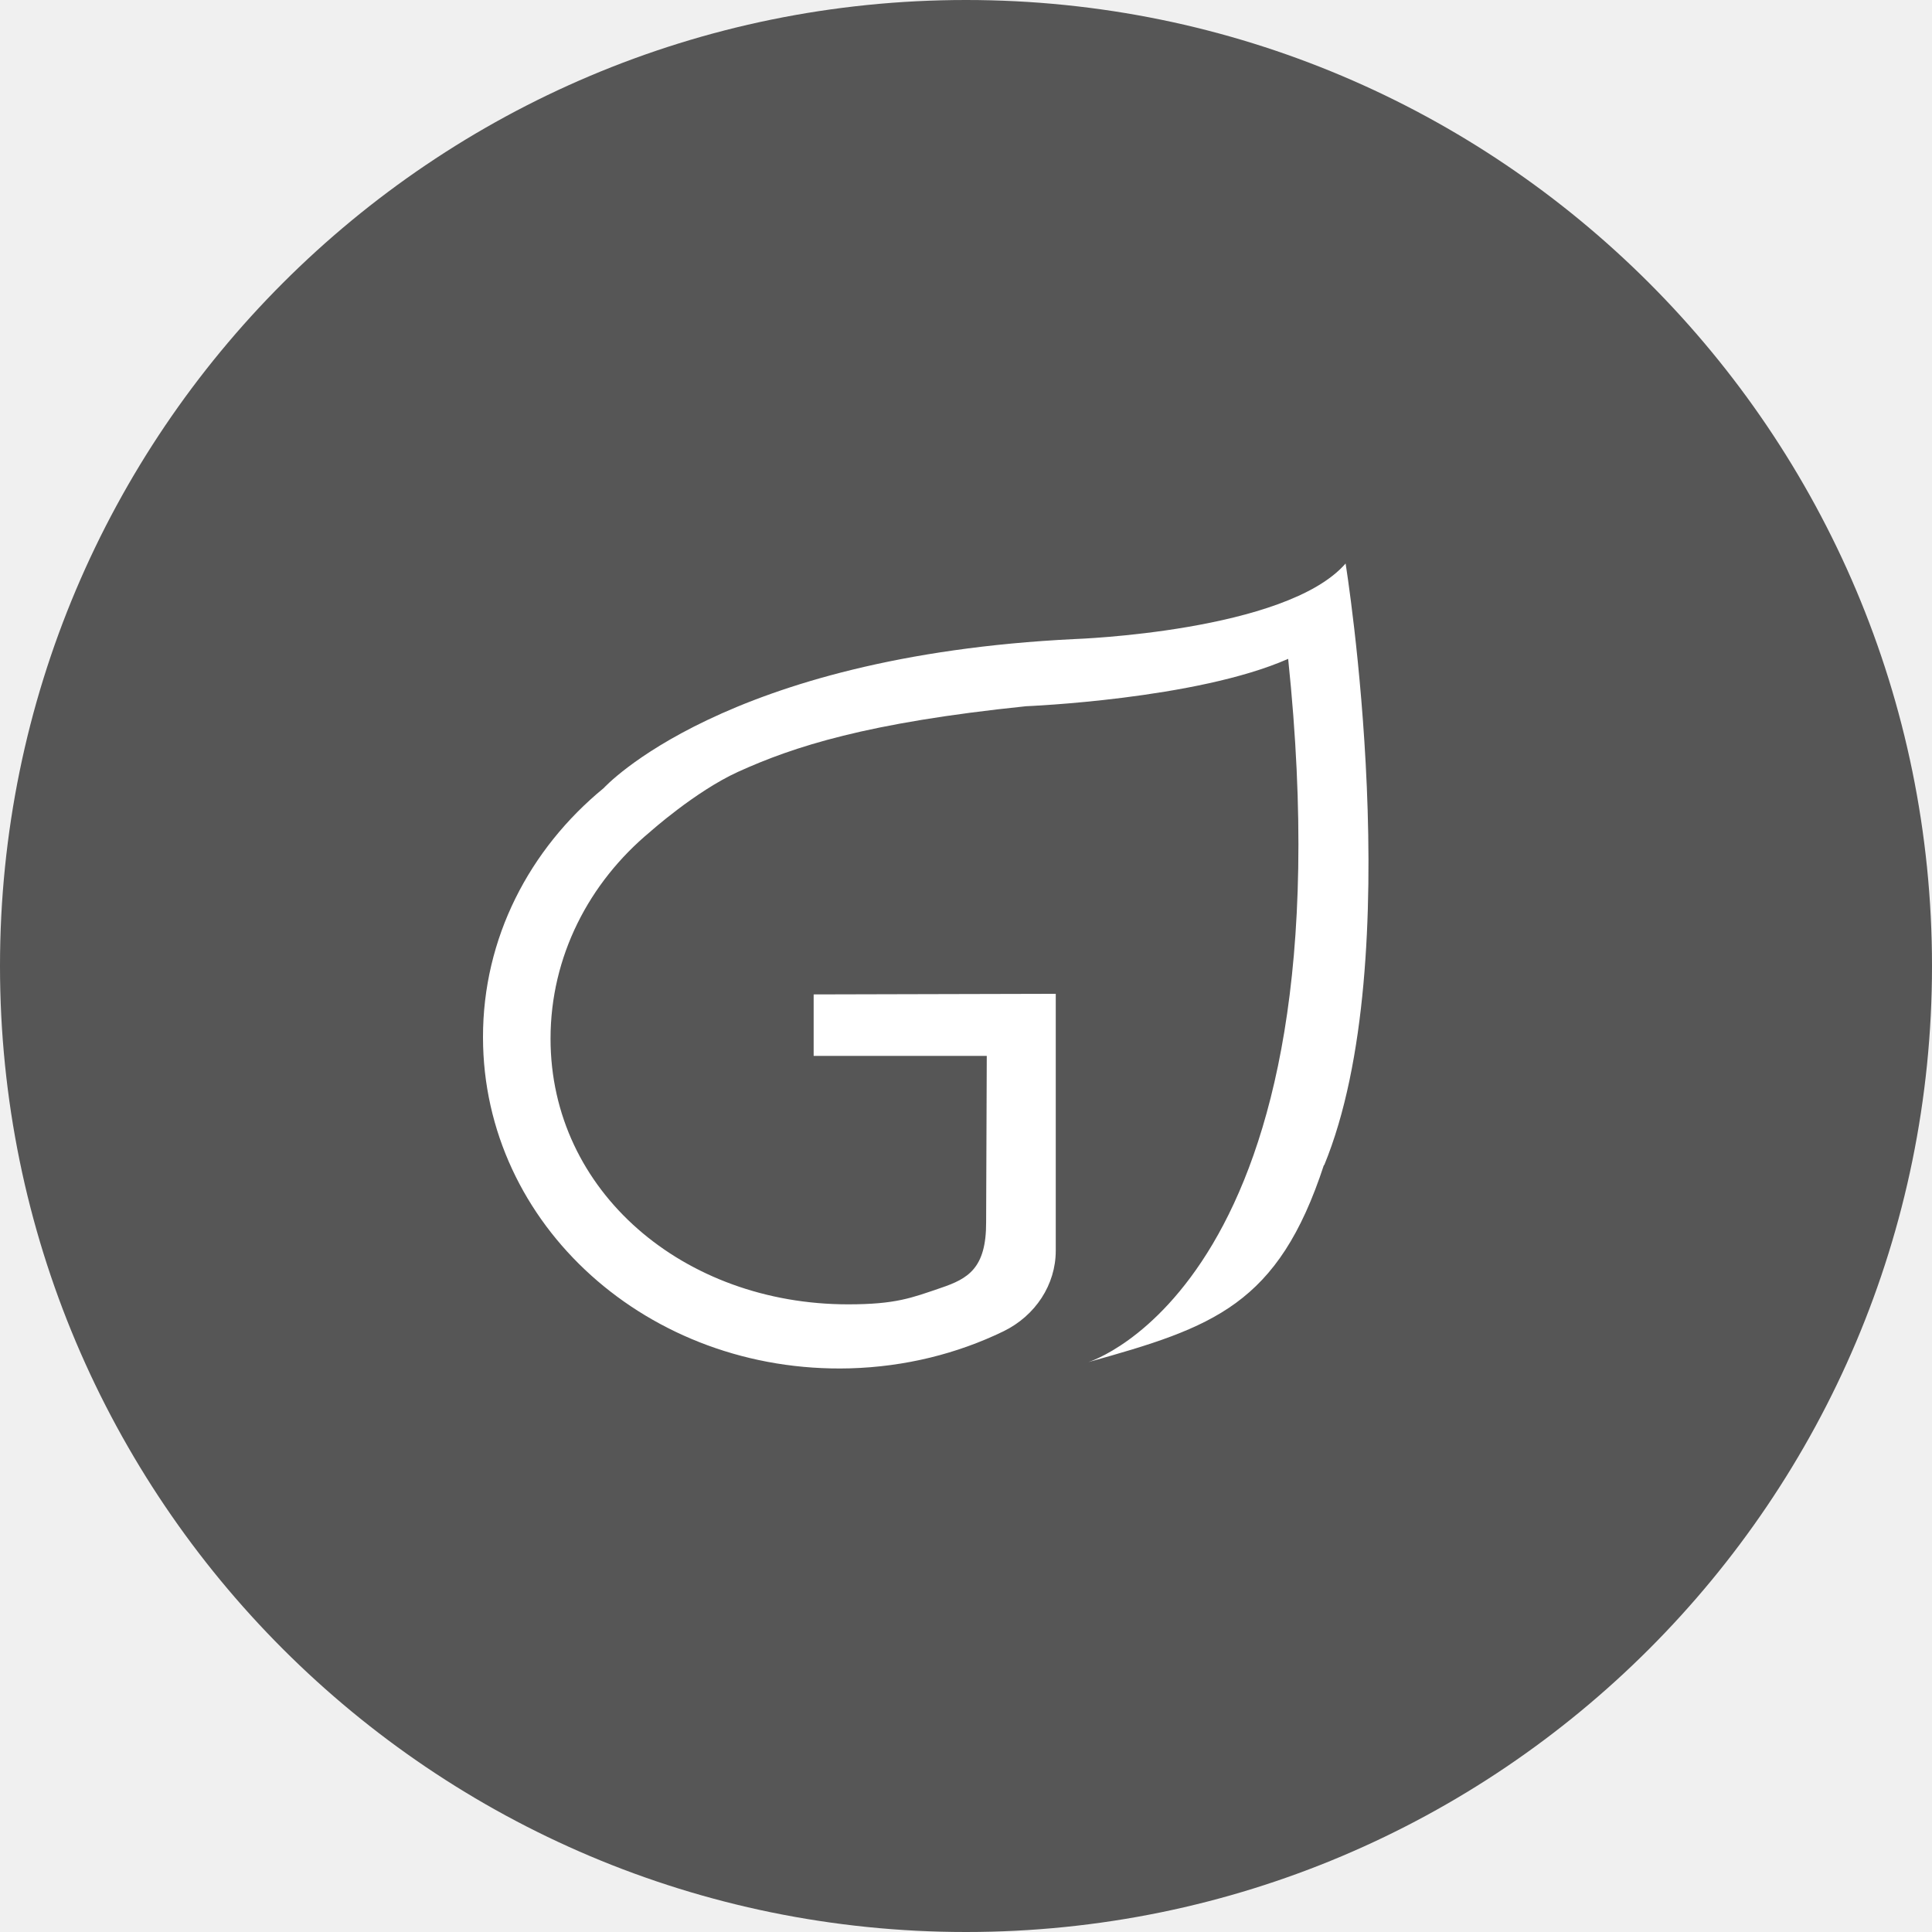
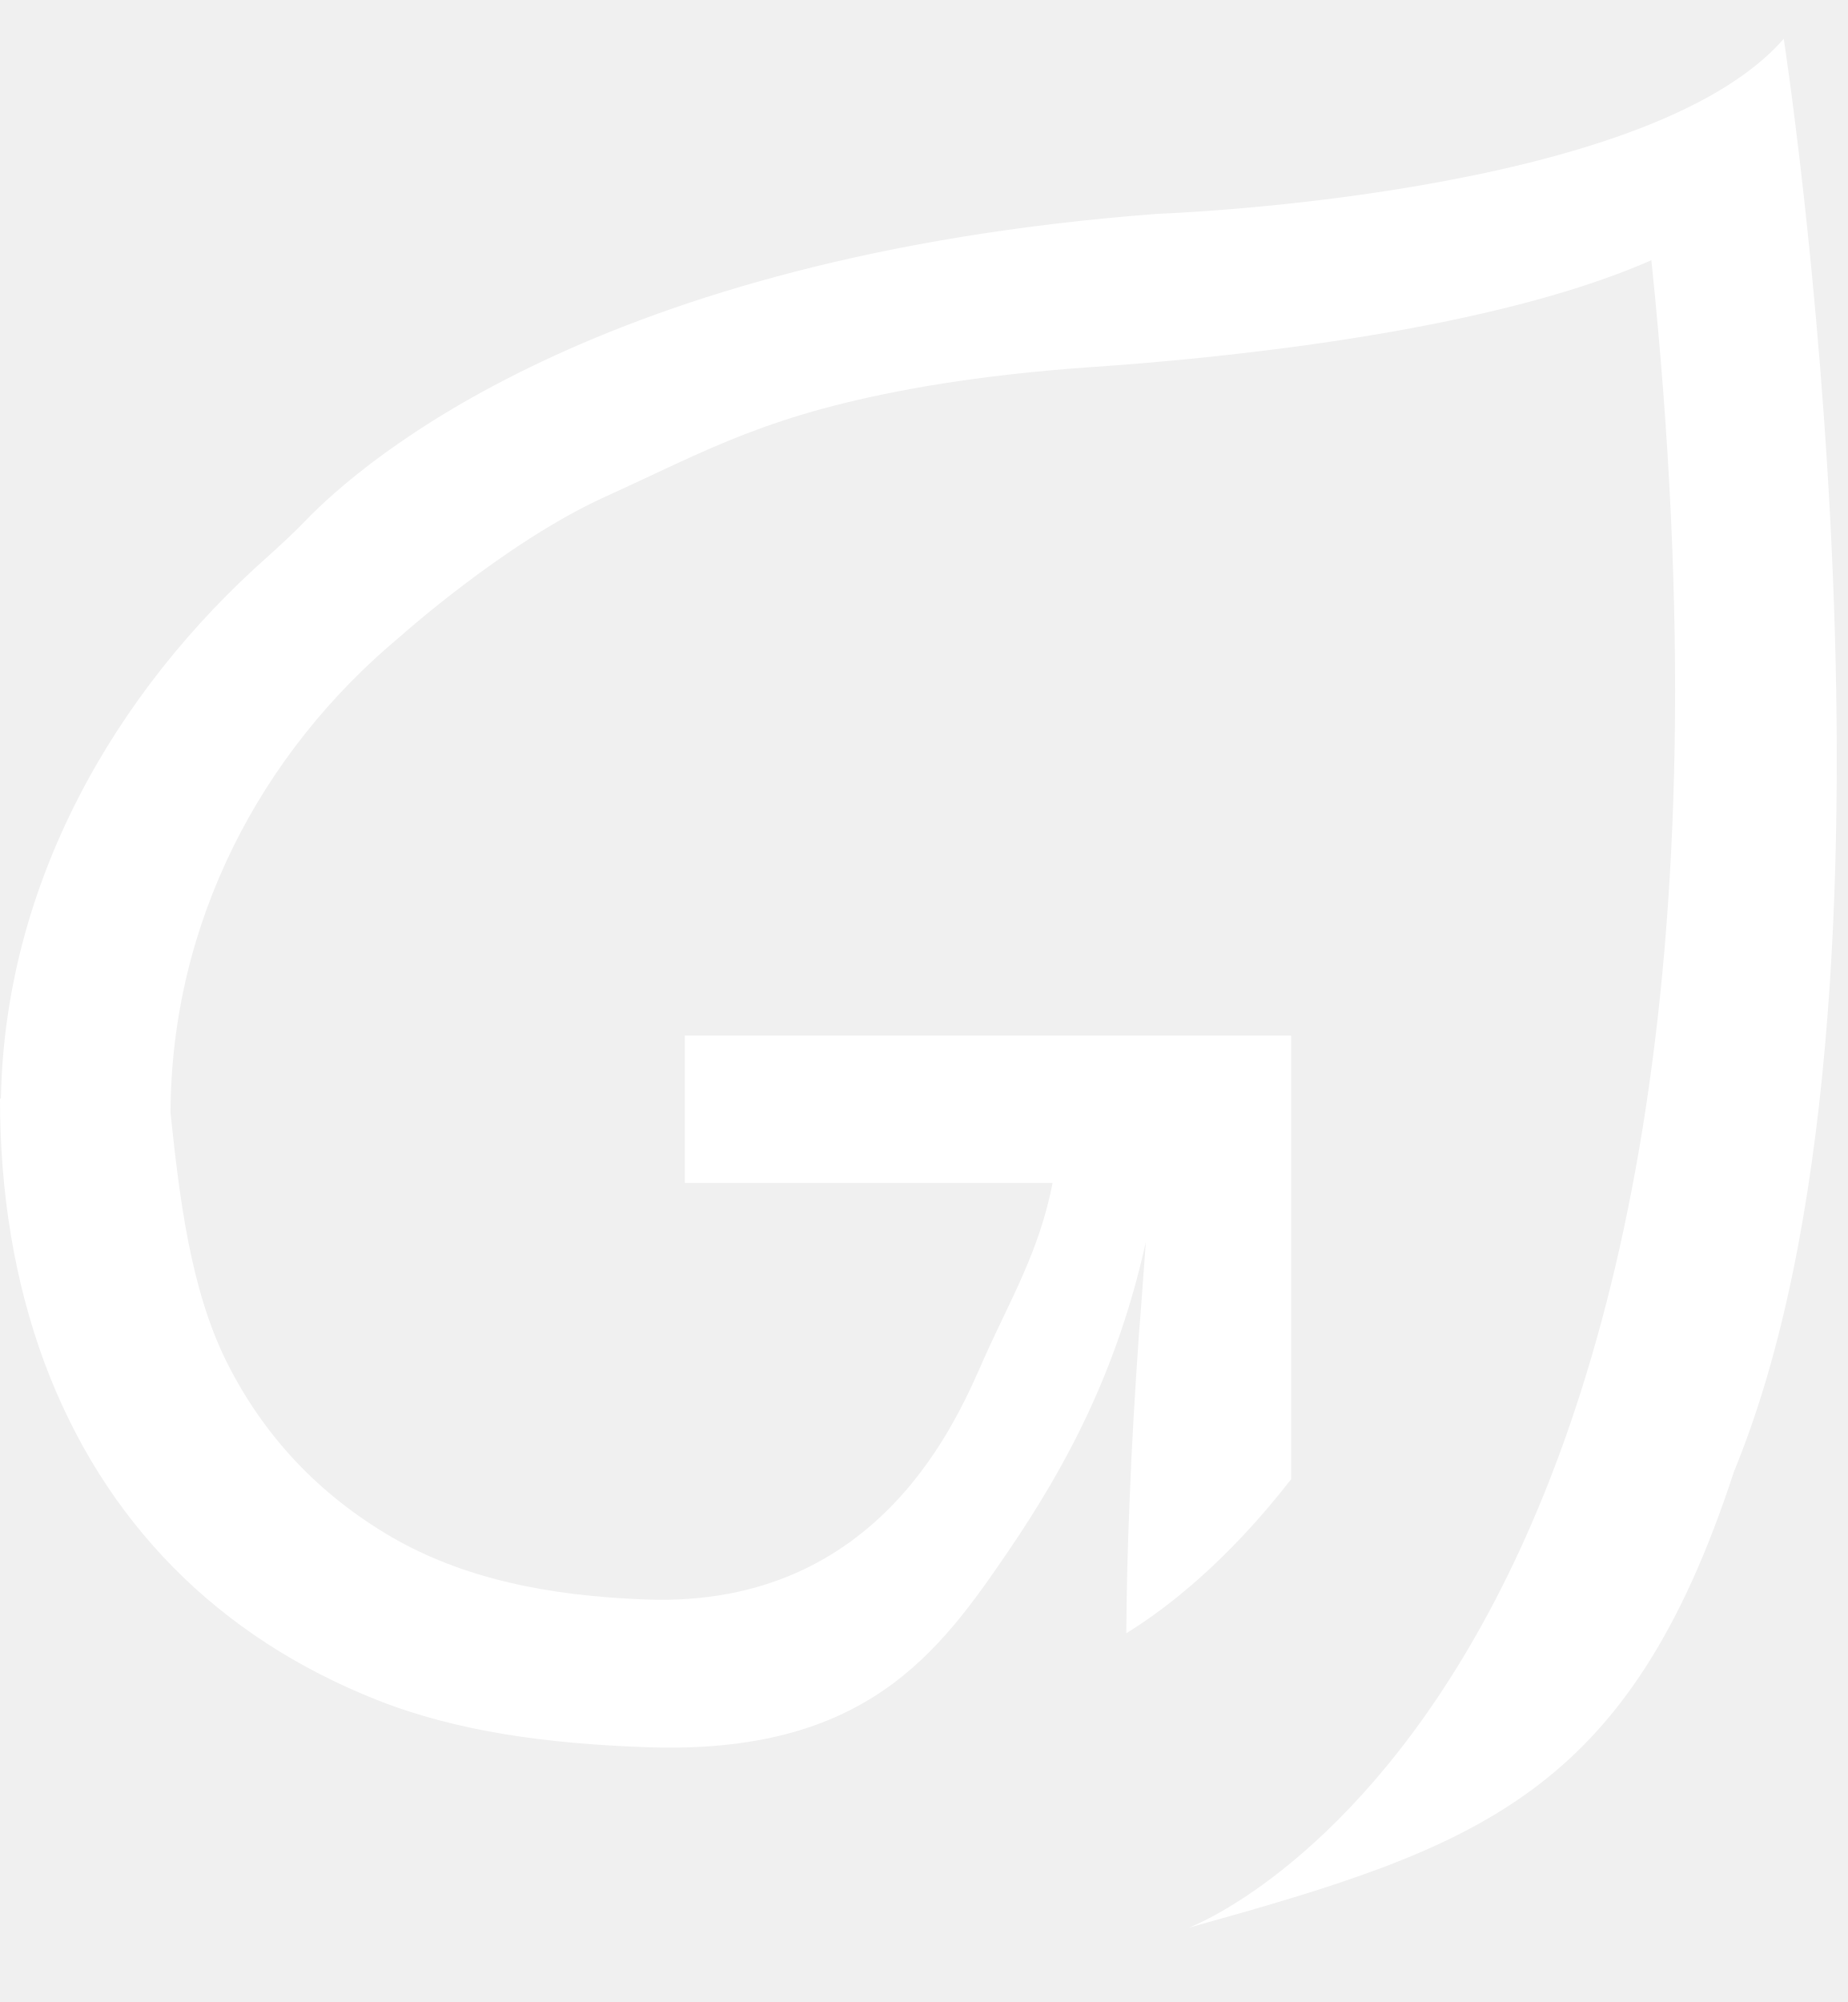
- <svg xmlns="http://www.w3.org/2000/svg" width="48" height="48" viewBox="0 0 48 48" fill="none">
-   <rect width="48" height="48" rx="24" fill="#565656" />
-   <path d="M32.893 28.942C31.754 32.425 30.144 32.975 27.04 33.841C27.04 33.841 33.619 31.846 32.004 16.369C29.726 17.376 25.493 17.546 25.493 17.546C21.537 17.954 19.719 18.548 18.328 19.18C17.268 19.667 16.149 20.669 16.149 20.669C14.634 21.928 13.678 23.762 13.678 25.805C13.678 29.609 16.991 32.406 21.072 32.406C22.258 32.406 22.65 32.245 23.377 31.997C24.051 31.769 24.505 31.511 24.5 30.363L24.516 26.233H20.215V24.706L26.23 24.691V31.073C26.23 31.915 25.728 32.688 24.929 33.077C23.784 33.632 22.488 33.957 21.119 33.996C16.113 34.133 12.005 30.436 12 25.776C11.995 23.305 13.155 21.092 15 19.579C15 19.579 17.973 16.301 26.706 15.877C26.706 15.877 31.952 15.698 33.431 14C33.431 14 35.014 23.816 32.898 28.952" fill="white" />
+ <svg xmlns="http://www.w3.org/2000/svg" width="24px" height="26px" viewBox="0 0 24 25" version="1.1">
+   <g id="surface1">
+     <path style=" stroke:none;fill-rule:nonzero;fill:rgb(100%,100%,100%);fill-opacity:1;" d="M 23.168 0.004 C 21.383 2.059 15.035 2.277 15.035 2.277 C 7.746 2.828 4.695 5.512 3.98 6.25 C 3.824 6.414 3.656 6.566 3.488 6.719 C 1.473 8.5 0.062 10.992 0.012 13.766 L 0 13.766 C 0 15.008 0.191 16.148 0.574 17.188 C 0.961 18.227 1.52 19.113 2.25 19.855 C 2.98 20.594 3.863 21.168 4.898 21.578 C 5.934 21.988 7.102 22.145 8.398 22.191 C 11.242 22.293 12.195 20.969 13.105 19.633 C 13.848 18.539 14.512 17.309 14.883 15.629 C 14.855 16.004 14.828 16.402 14.793 16.832 C 14.742 17.562 14.699 18.281 14.672 18.988 C 14.645 19.621 14.633 20.195 14.629 20.711 C 15.156 20.387 15.938 19.781 16.77 18.711 L 16.77 12.949 L 8.895 12.949 L 8.895 14.863 L 13.672 14.863 C 13.5 15.746 13.129 16.367 12.789 17.125 C 12.457 17.871 11.461 20.383 8.398 20.273 C 7.117 20.227 6.012 20 5.078 19.457 C 4.145 18.91 3.422 18.152 2.934 17.168 C 2.477 16.238 2.332 15.074 2.215 13.953 C 2.223 11.492 3.375 9.281 5.203 7.762 C 5.203 7.762 6.559 6.547 7.84 5.961 C 9.223 5.332 9.977 4.871 12.027 4.516 C 12.742 4.395 13.465 4.316 14.191 4.266 C 15.641 4.168 19.277 3.84 21.449 2.879 C 23.402 21.602 15.441 24.535 15.441 24.535 C 19.199 23.488 21.148 22.824 22.523 18.609 C 25.086 12.395 23.168 0 23.168 0 Z M 23.168 0.004 " />
+   </g>
</svg>
